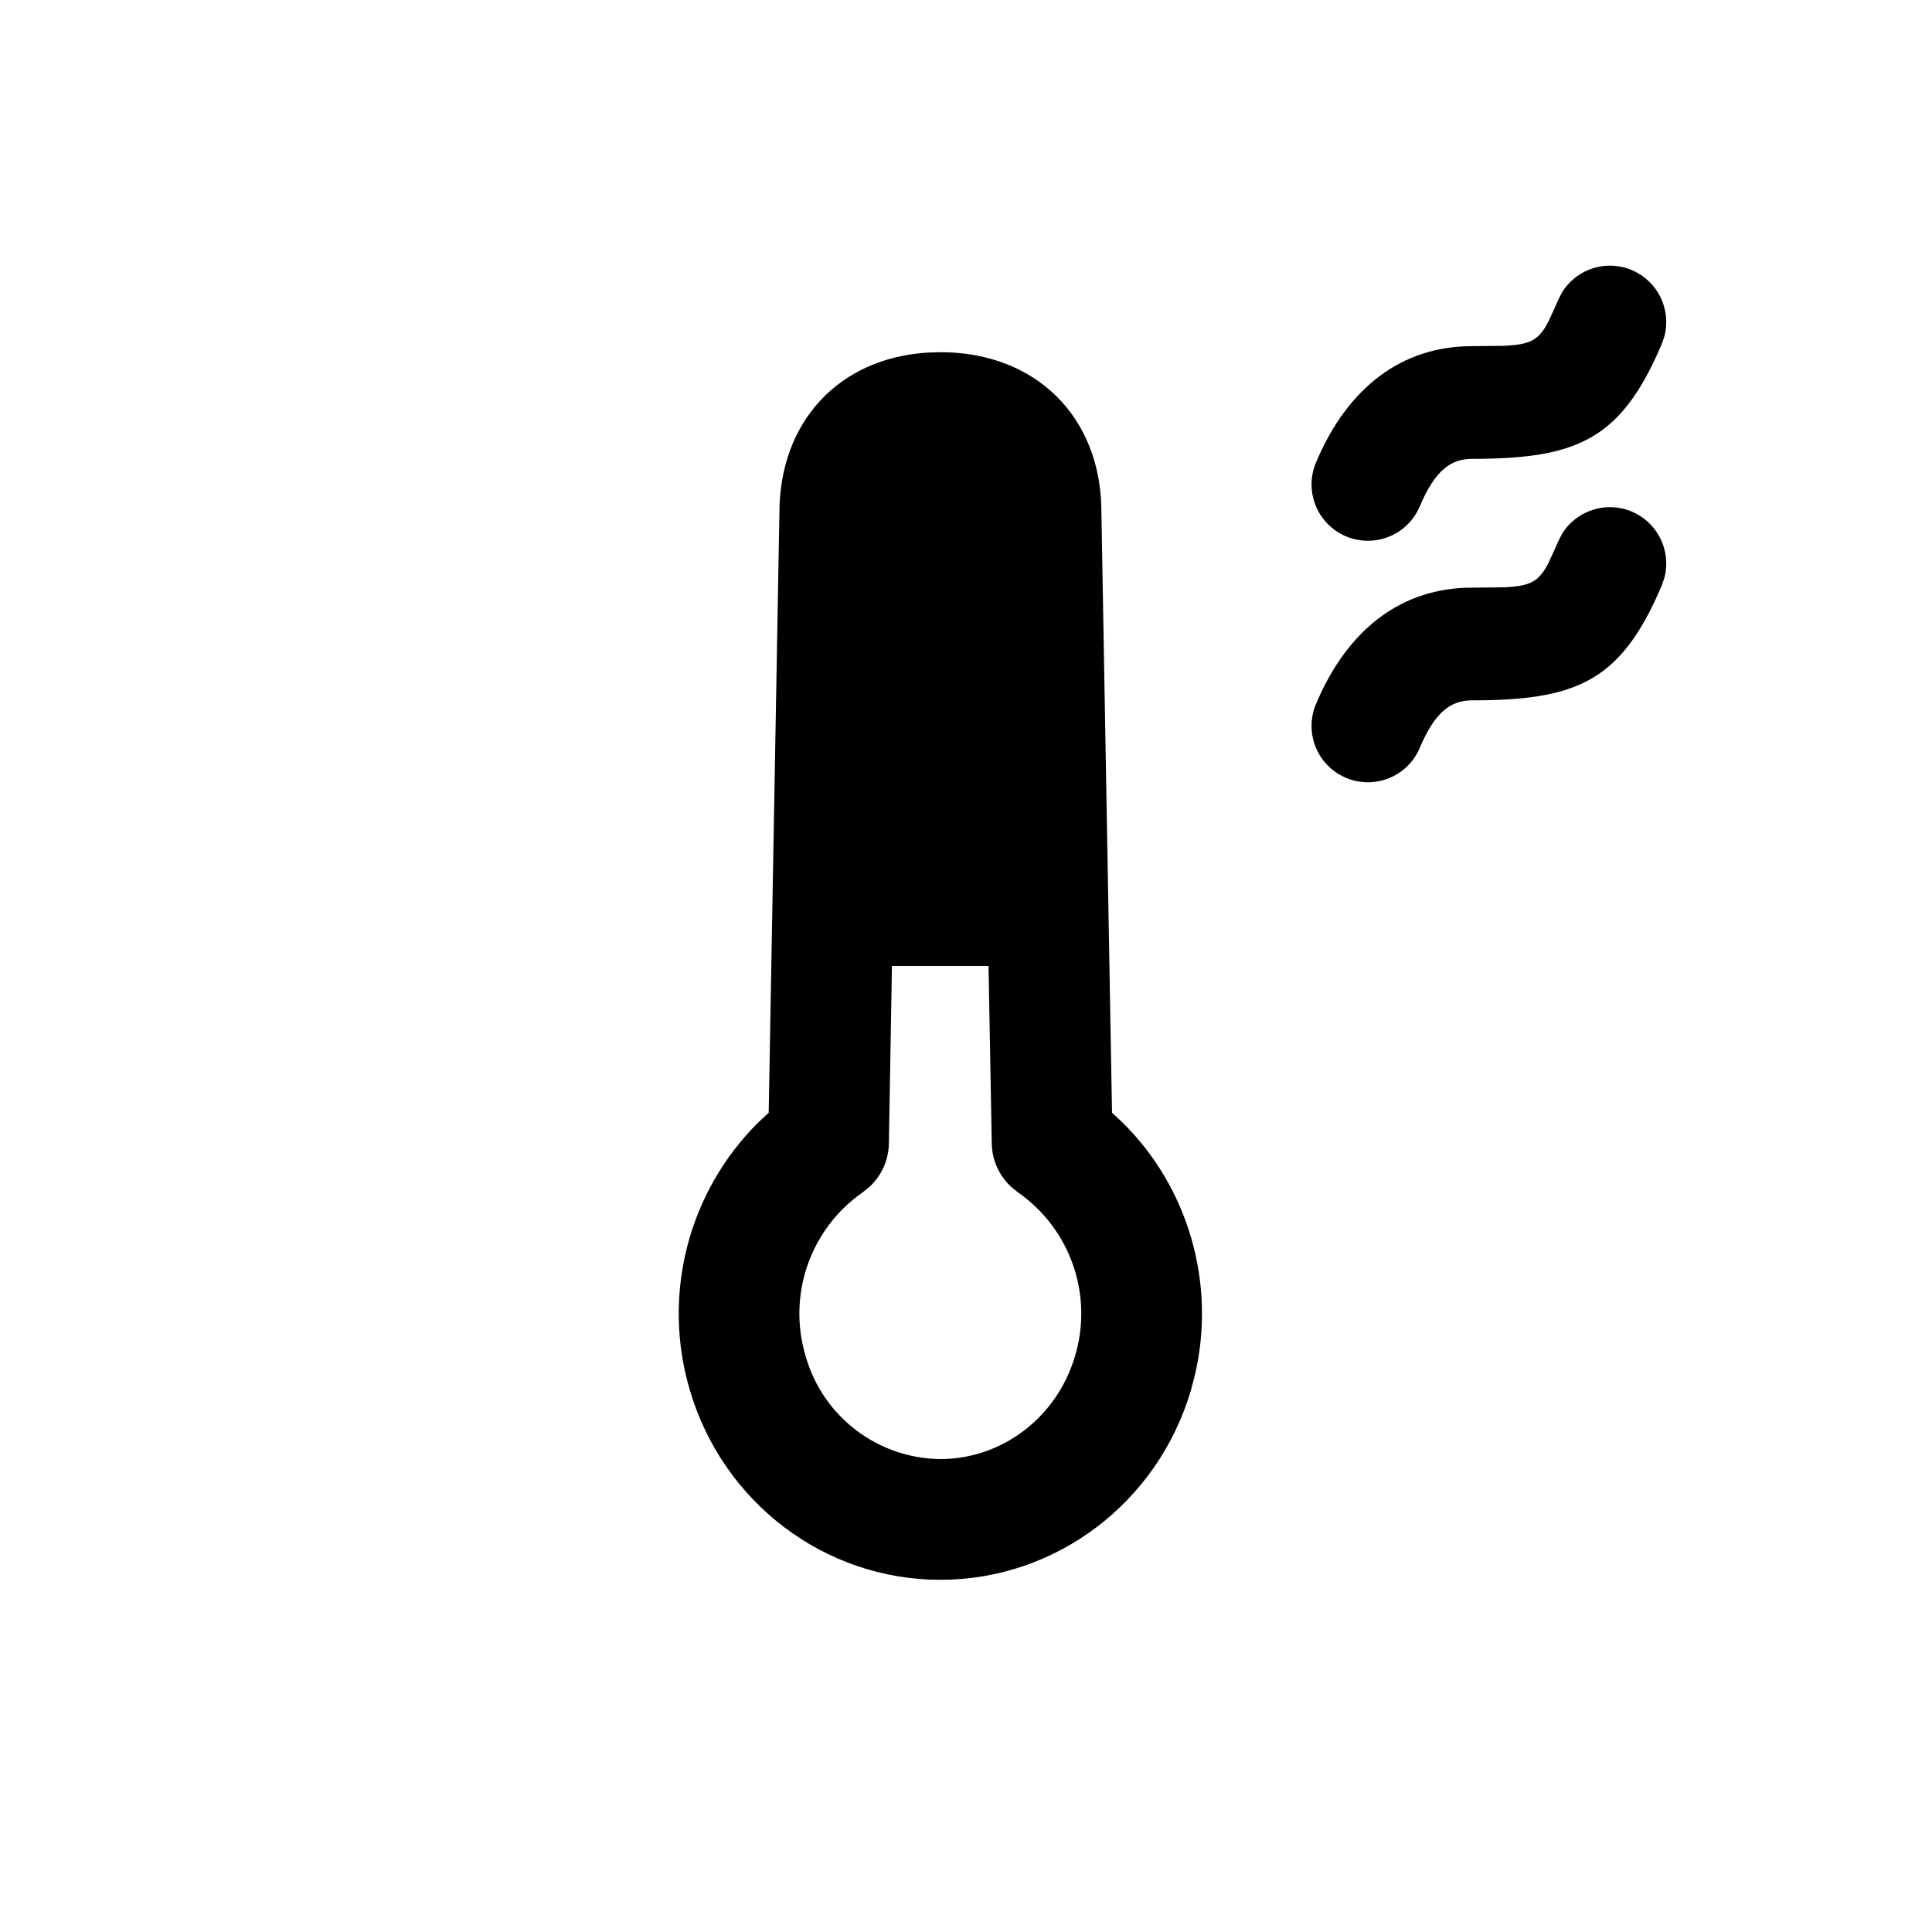
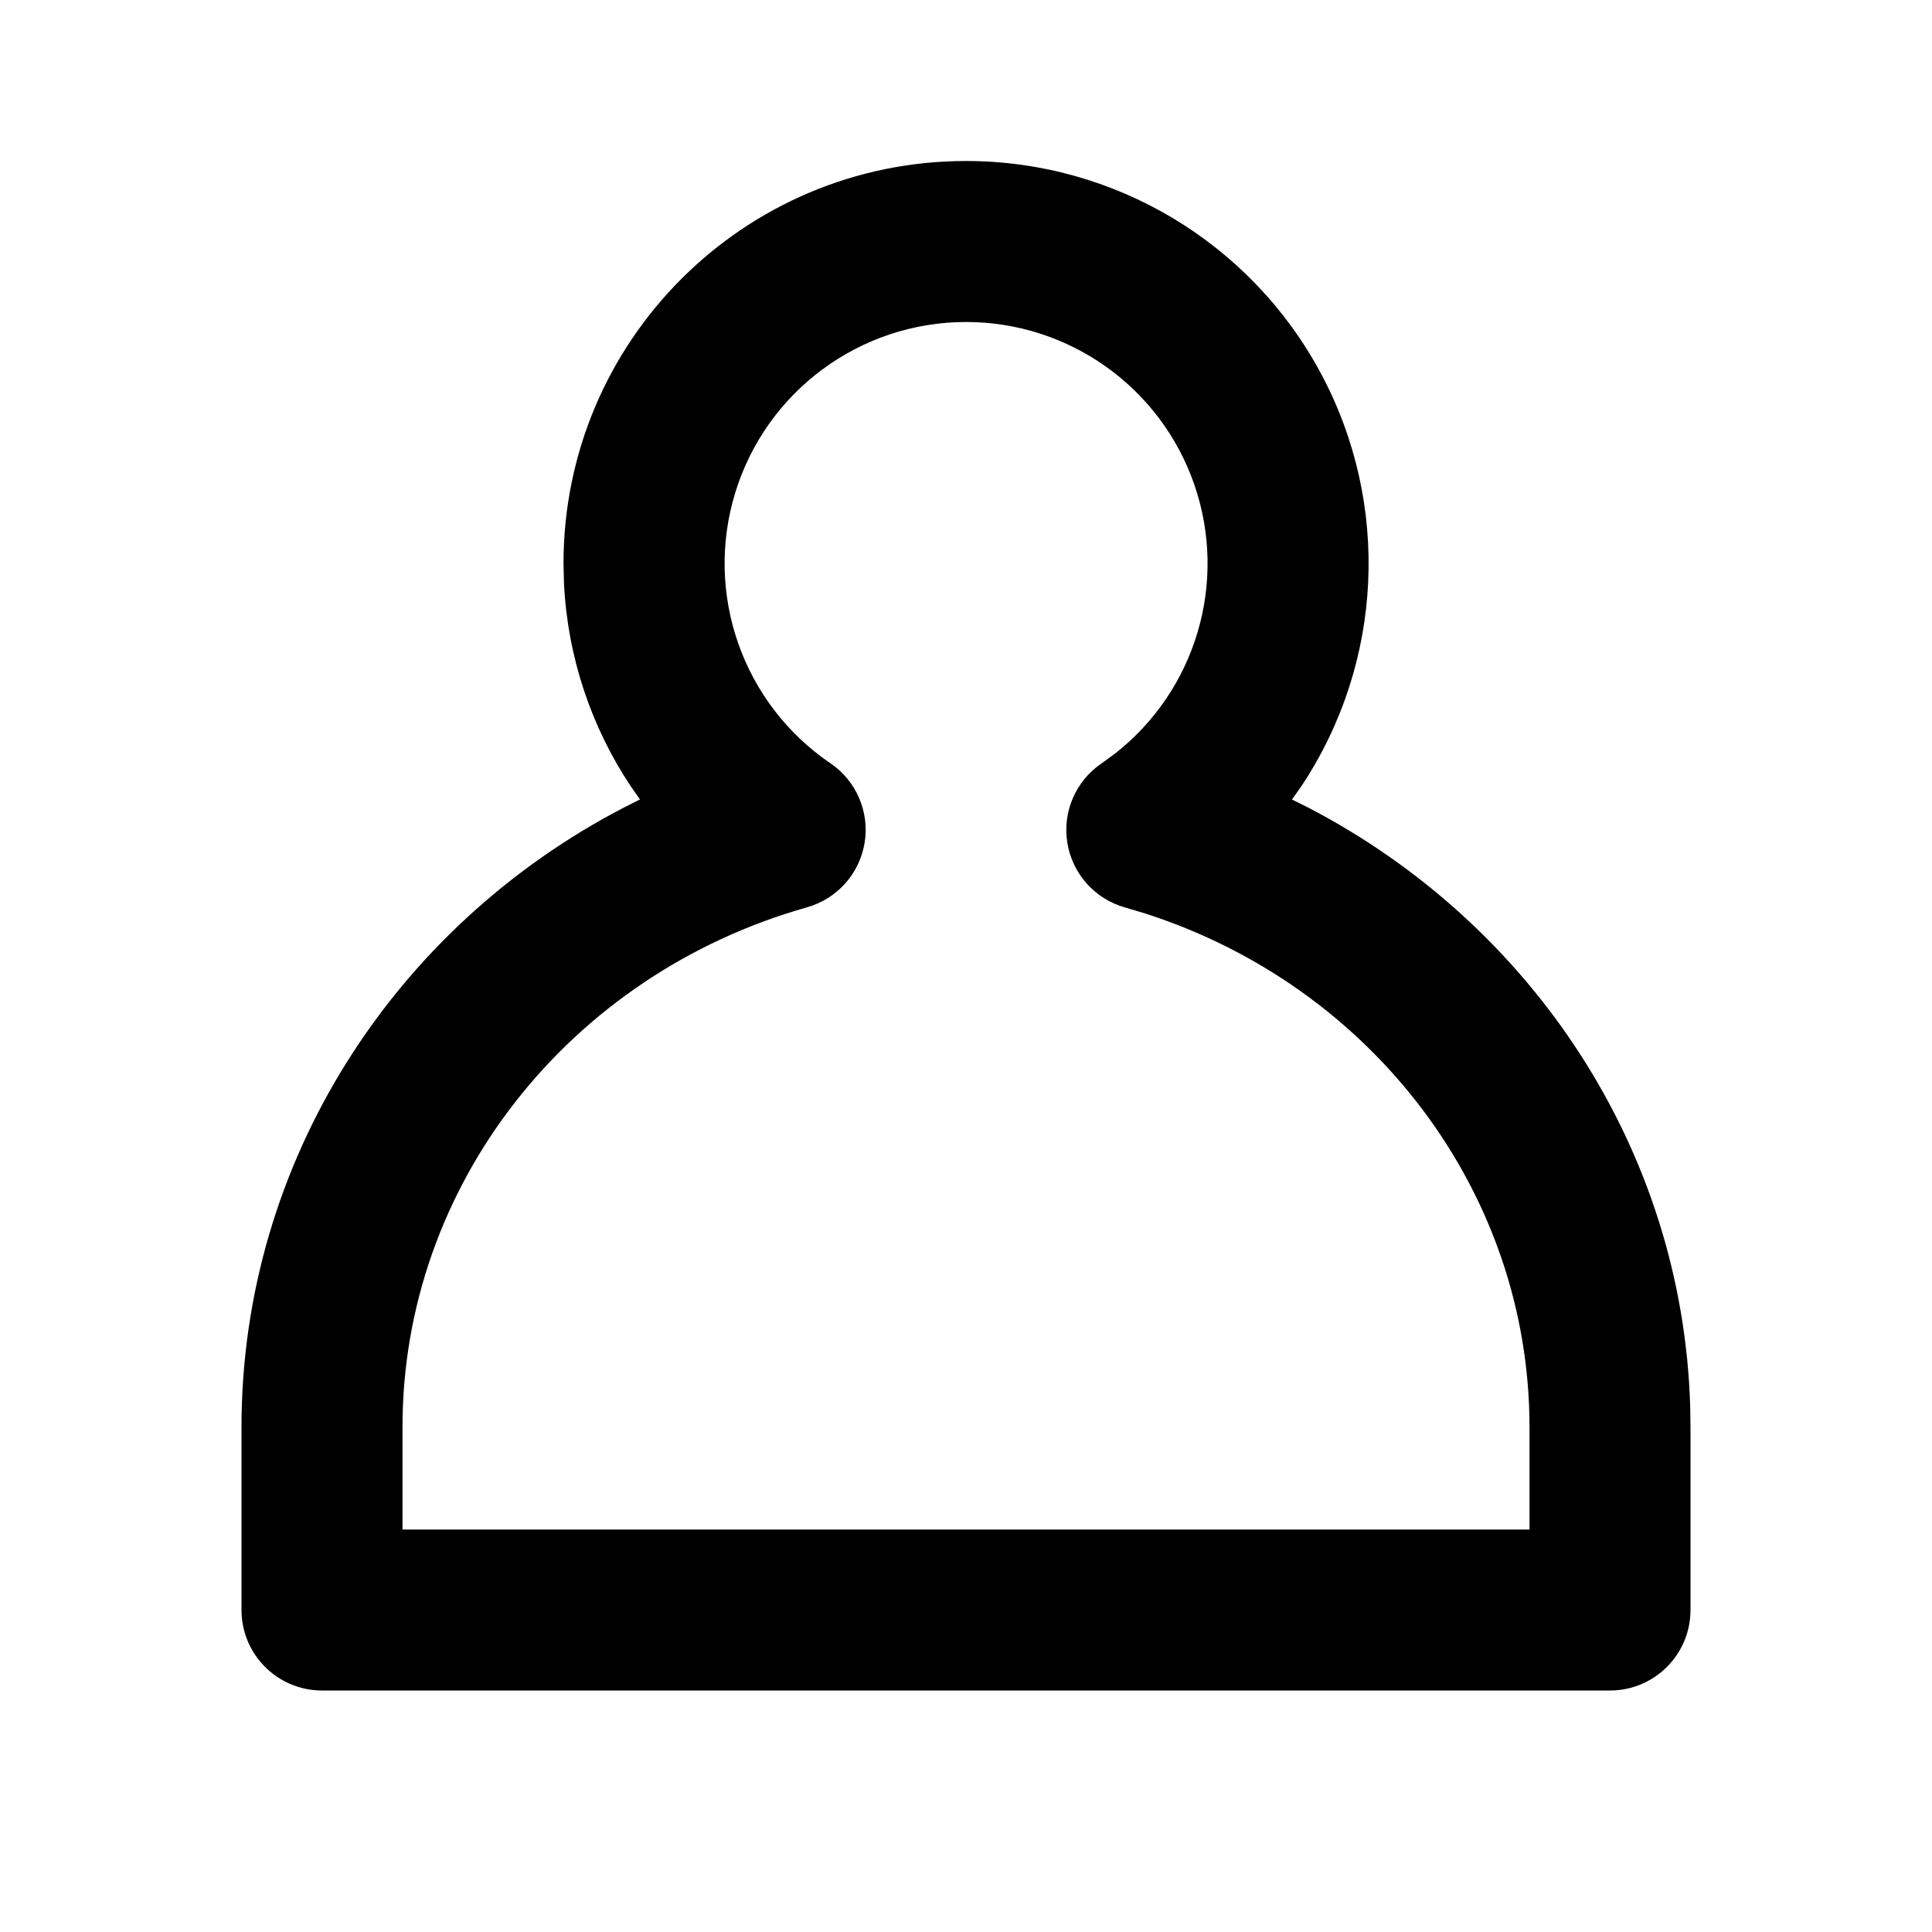
<svg xmlns="http://www.w3.org/2000/svg" width="24" height="24" viewBox="0 0 24 24">
-   <path d="M11.682 4.375c1.186 0 2 .806 2 1.987l.132 7.461.127.118c.819.805 1.17 2 .902 3.143l-.05.19c-.413 1.394-1.676 2.351-3.111 2.351-1.436 0-2.698-.957-3.111-2.351a3.347 3.347 0 0 1 .851-3.333l.127-.118.133-7.448c0-1.14.742-1.926 1.84-1.995zM12.28 12h-1.2l-.038 2.206a.75.75 0 0 1-.246.542l-.08.064a1.836 1.836 0 0 0-.708 2.035 1.758 1.758 0 0 0 1.673 1.278c.766 0 1.447-.516 1.673-1.278a1.836 1.836 0 0 0-.708-2.035l-.08-.064a.75.75 0 0 1-.246-.542L12.28 12zm7.995-5.643a.7.7 0 0 1 .401.82l-.034.099-.072.162C20.087 8.475 19.545 8.7 18.286 8.7c-.268 0-.46.15-.643.576a.7.7 0 1 1-1.286-.552c.388-.907 1.053-1.424 1.929-1.424l.382-.004c.345-.013.448-.069.569-.306l.076-.165.044-.1.047-.093a.7.7 0 0 1 .872-.275zm0-3a.7.7 0 0 1 .401.82l-.034.099-.072.162C20.087 5.475 19.545 5.7 18.286 5.7c-.268 0-.46.15-.643.576a.7.7 0 1 1-1.286-.552c.388-.907 1.053-1.424 1.929-1.424l.382-.004c.345-.013.448-.069.569-.306l.076-.165.044-.1.047-.093a.7.7 0 0 1 .872-.275z" fill="currentColor" fill-rule="nonzero" />
+   <path d="M12 2a5 5 0 0 0-5 5l.006.25c.046.914.338 1.778.827 2.514l.117.167-.193.097C4.892 11.513 3 14.438 3 17.728V20a1 1 0 0 0 1 1h16a1 1 0 0 0 1-1v-2.273l-.004-.266c-.099-3.18-1.965-5.988-4.753-7.433l-.194-.096.119-.168A5 5 0 0 0 12 2zm0 2a3 3 0 0 1 1.844 5.367l-.16.116a1 1 0 0 0 .292 1.79l.251.075c2.824.908 4.773 3.465 4.773 6.38V19H5v-1.273c0-3 2.065-5.62 5.025-6.456a1 1 0 0 0 .29-1.79A3 3 0 0 1 12 4z" fill="currentColor" fill-rule="nonzero" />
</svg>
